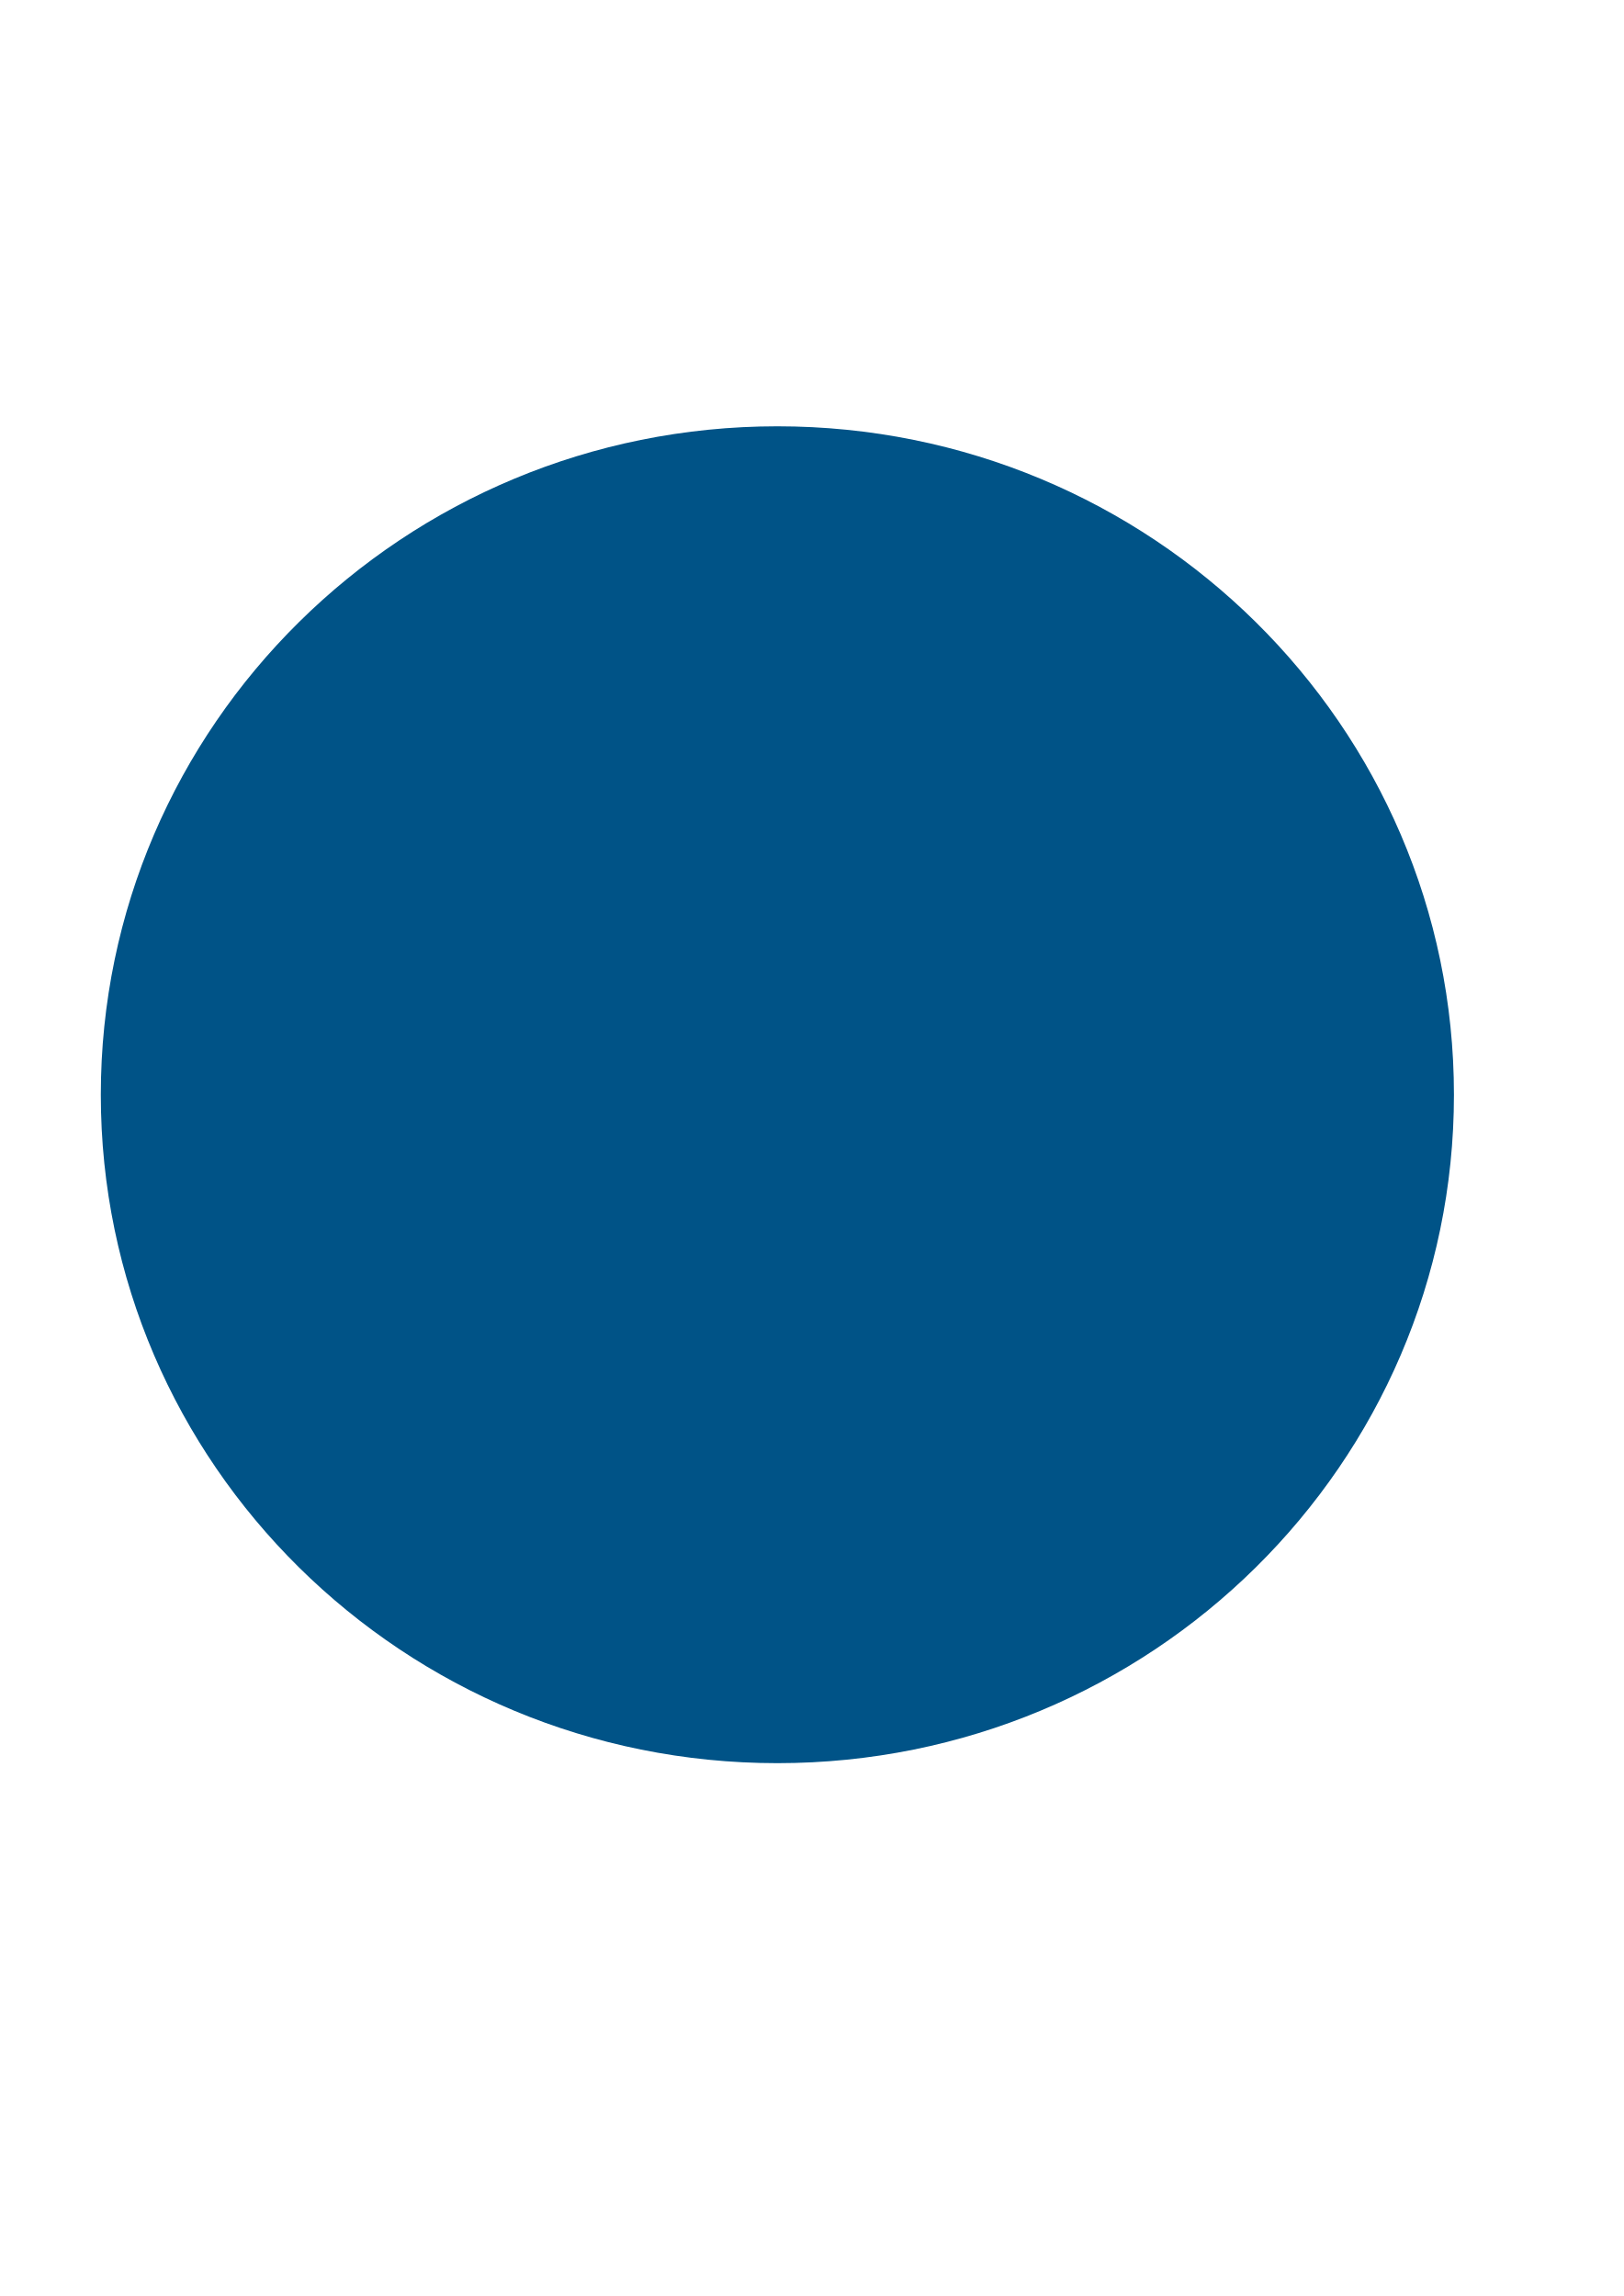
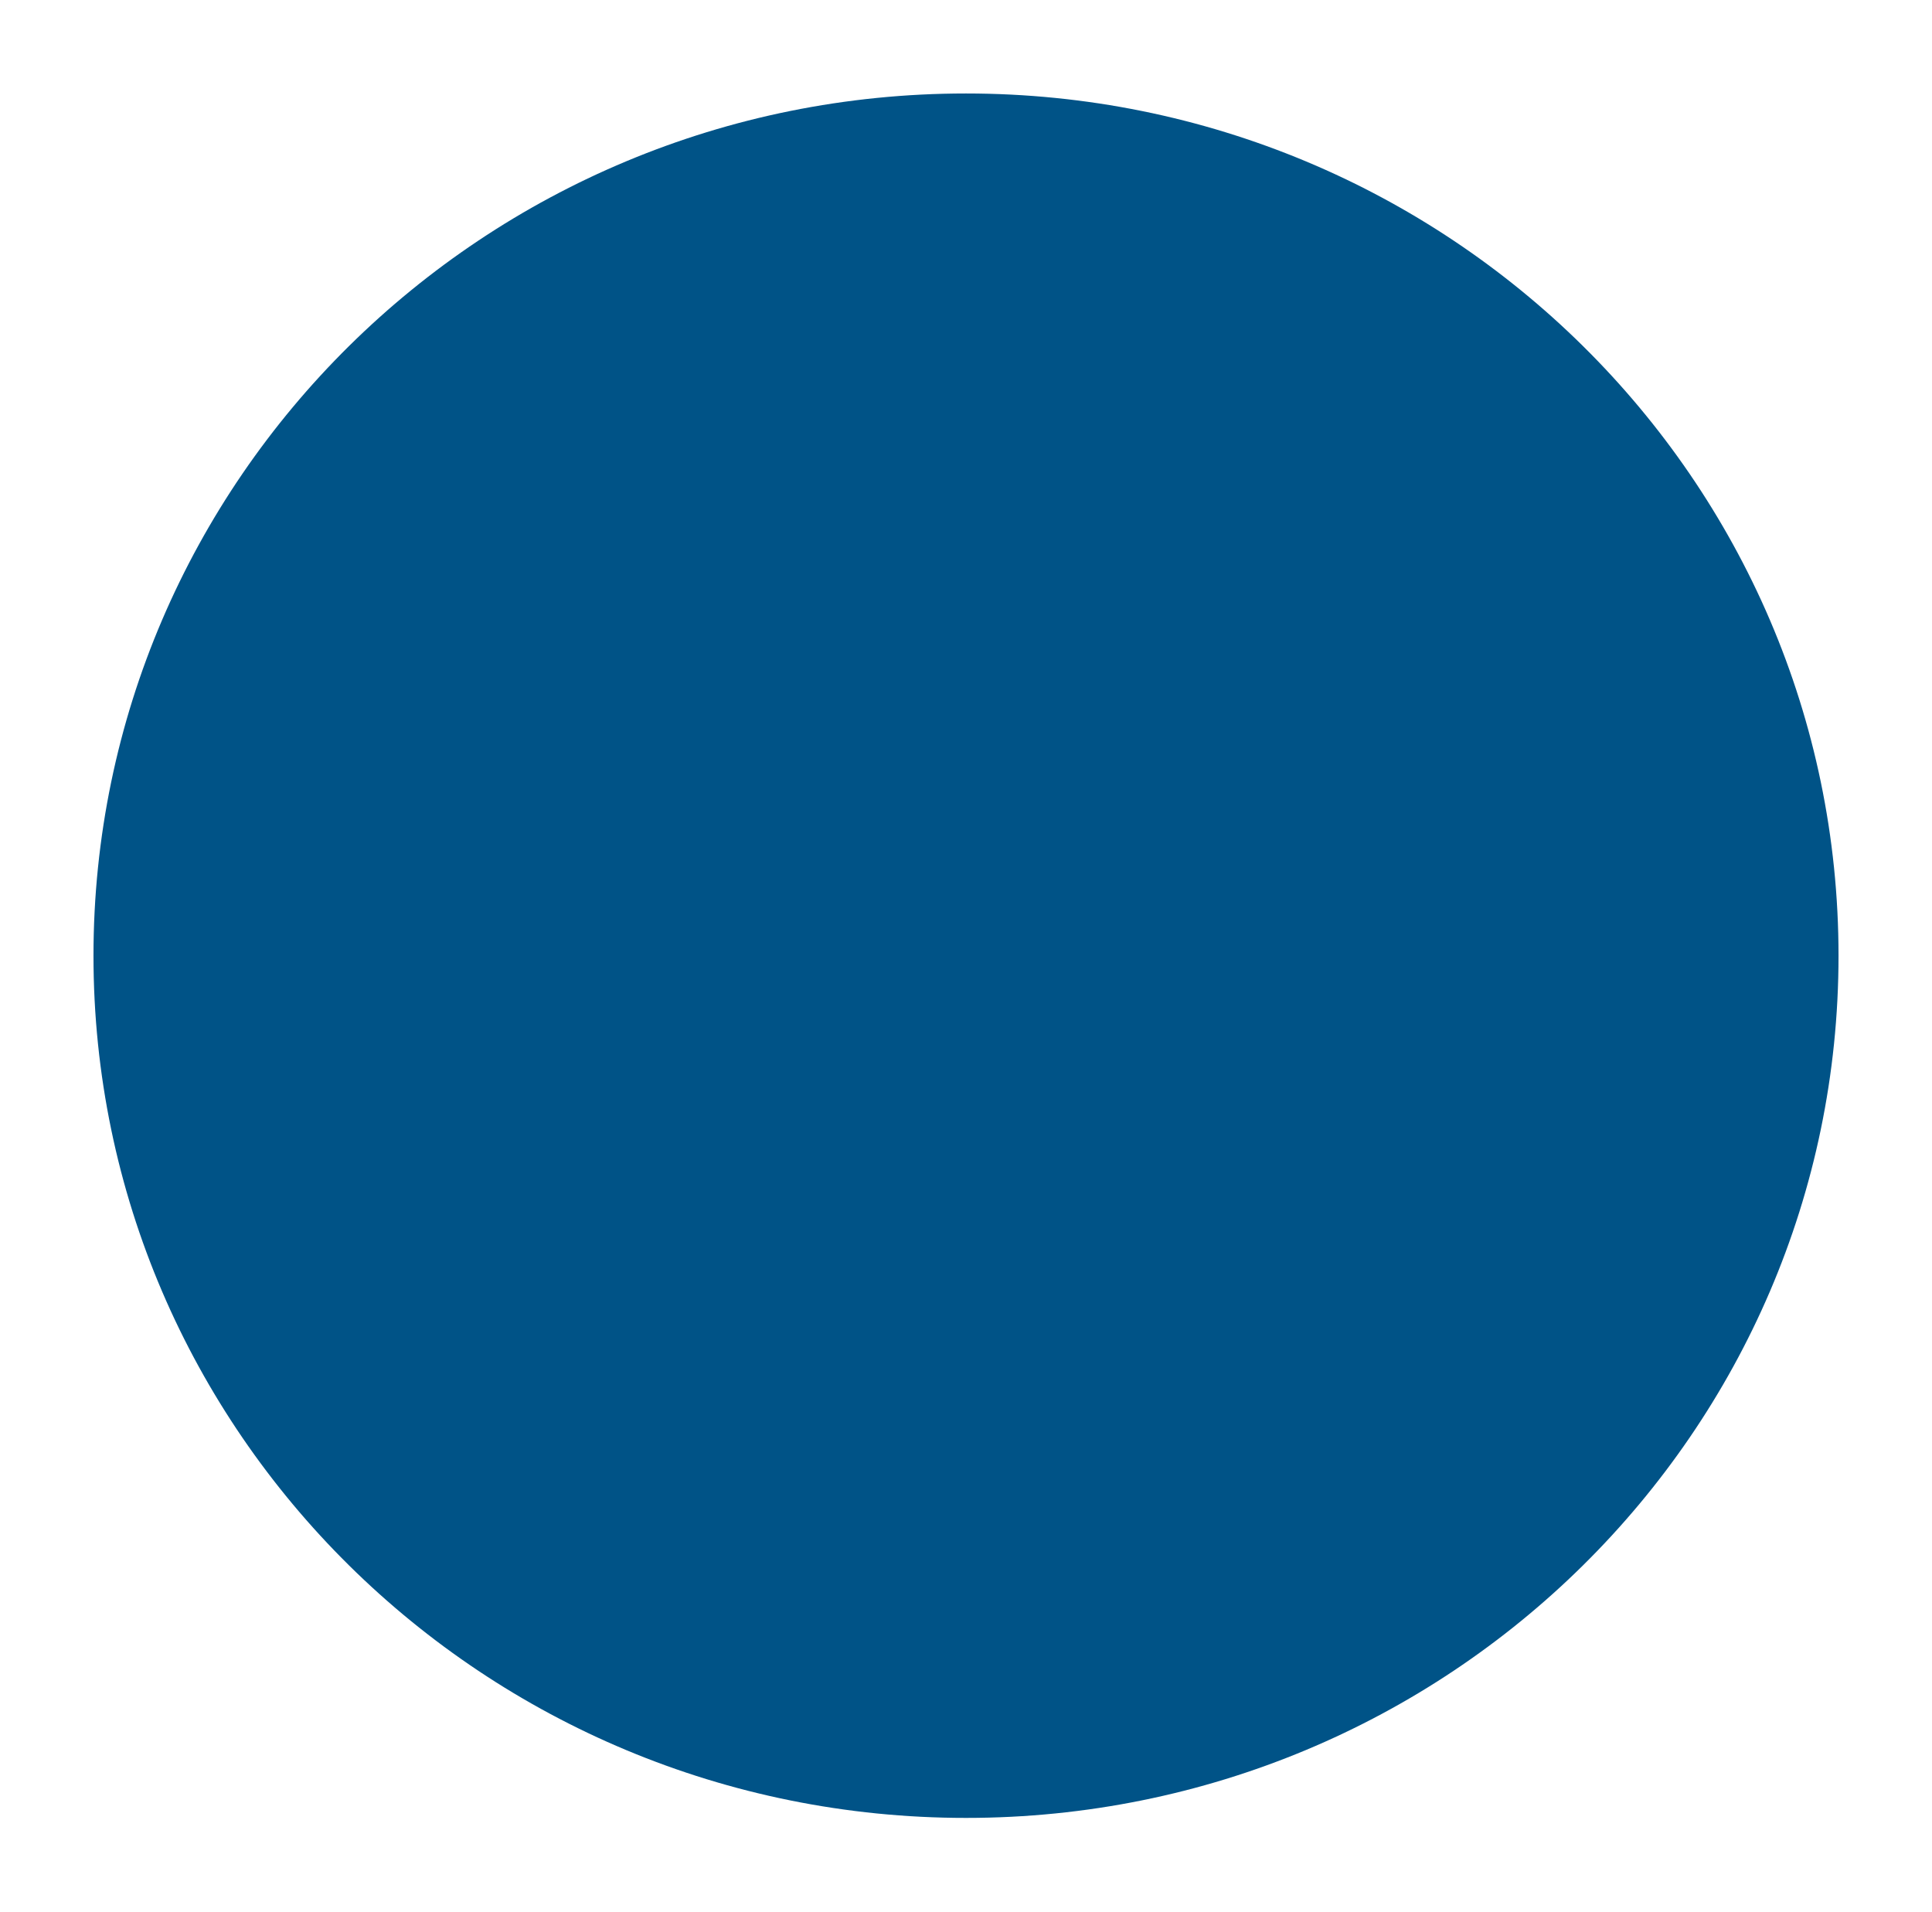
- <svg xmlns="http://www.w3.org/2000/svg" width="210mm" height="297mm" id="svg4208" version="1.1">
+ <svg xmlns="http://www.w3.org/2000/svg" width="732.304" height="724.46" id="svg4208" version="1.1">
  <defs id="defs3" />
-   <g id="layer1">
+   <g id="layer1" transform="translate(-13.84818,-172.9894)">
    <path style="fill:#005387;fill-opacity:1;stroke:none" d="m 380,208.422 c -182.651,0 -330.719,146.327 -330.719,326.812 0,180.485 148.068,326.781 330.719,326.781 182.651,0 330.719,-146.296 330.719,-326.781 0,-180.485 -148.068,-326.812 -330.719,-326.812 z" id="path4160" />
  </g>
</svg>
